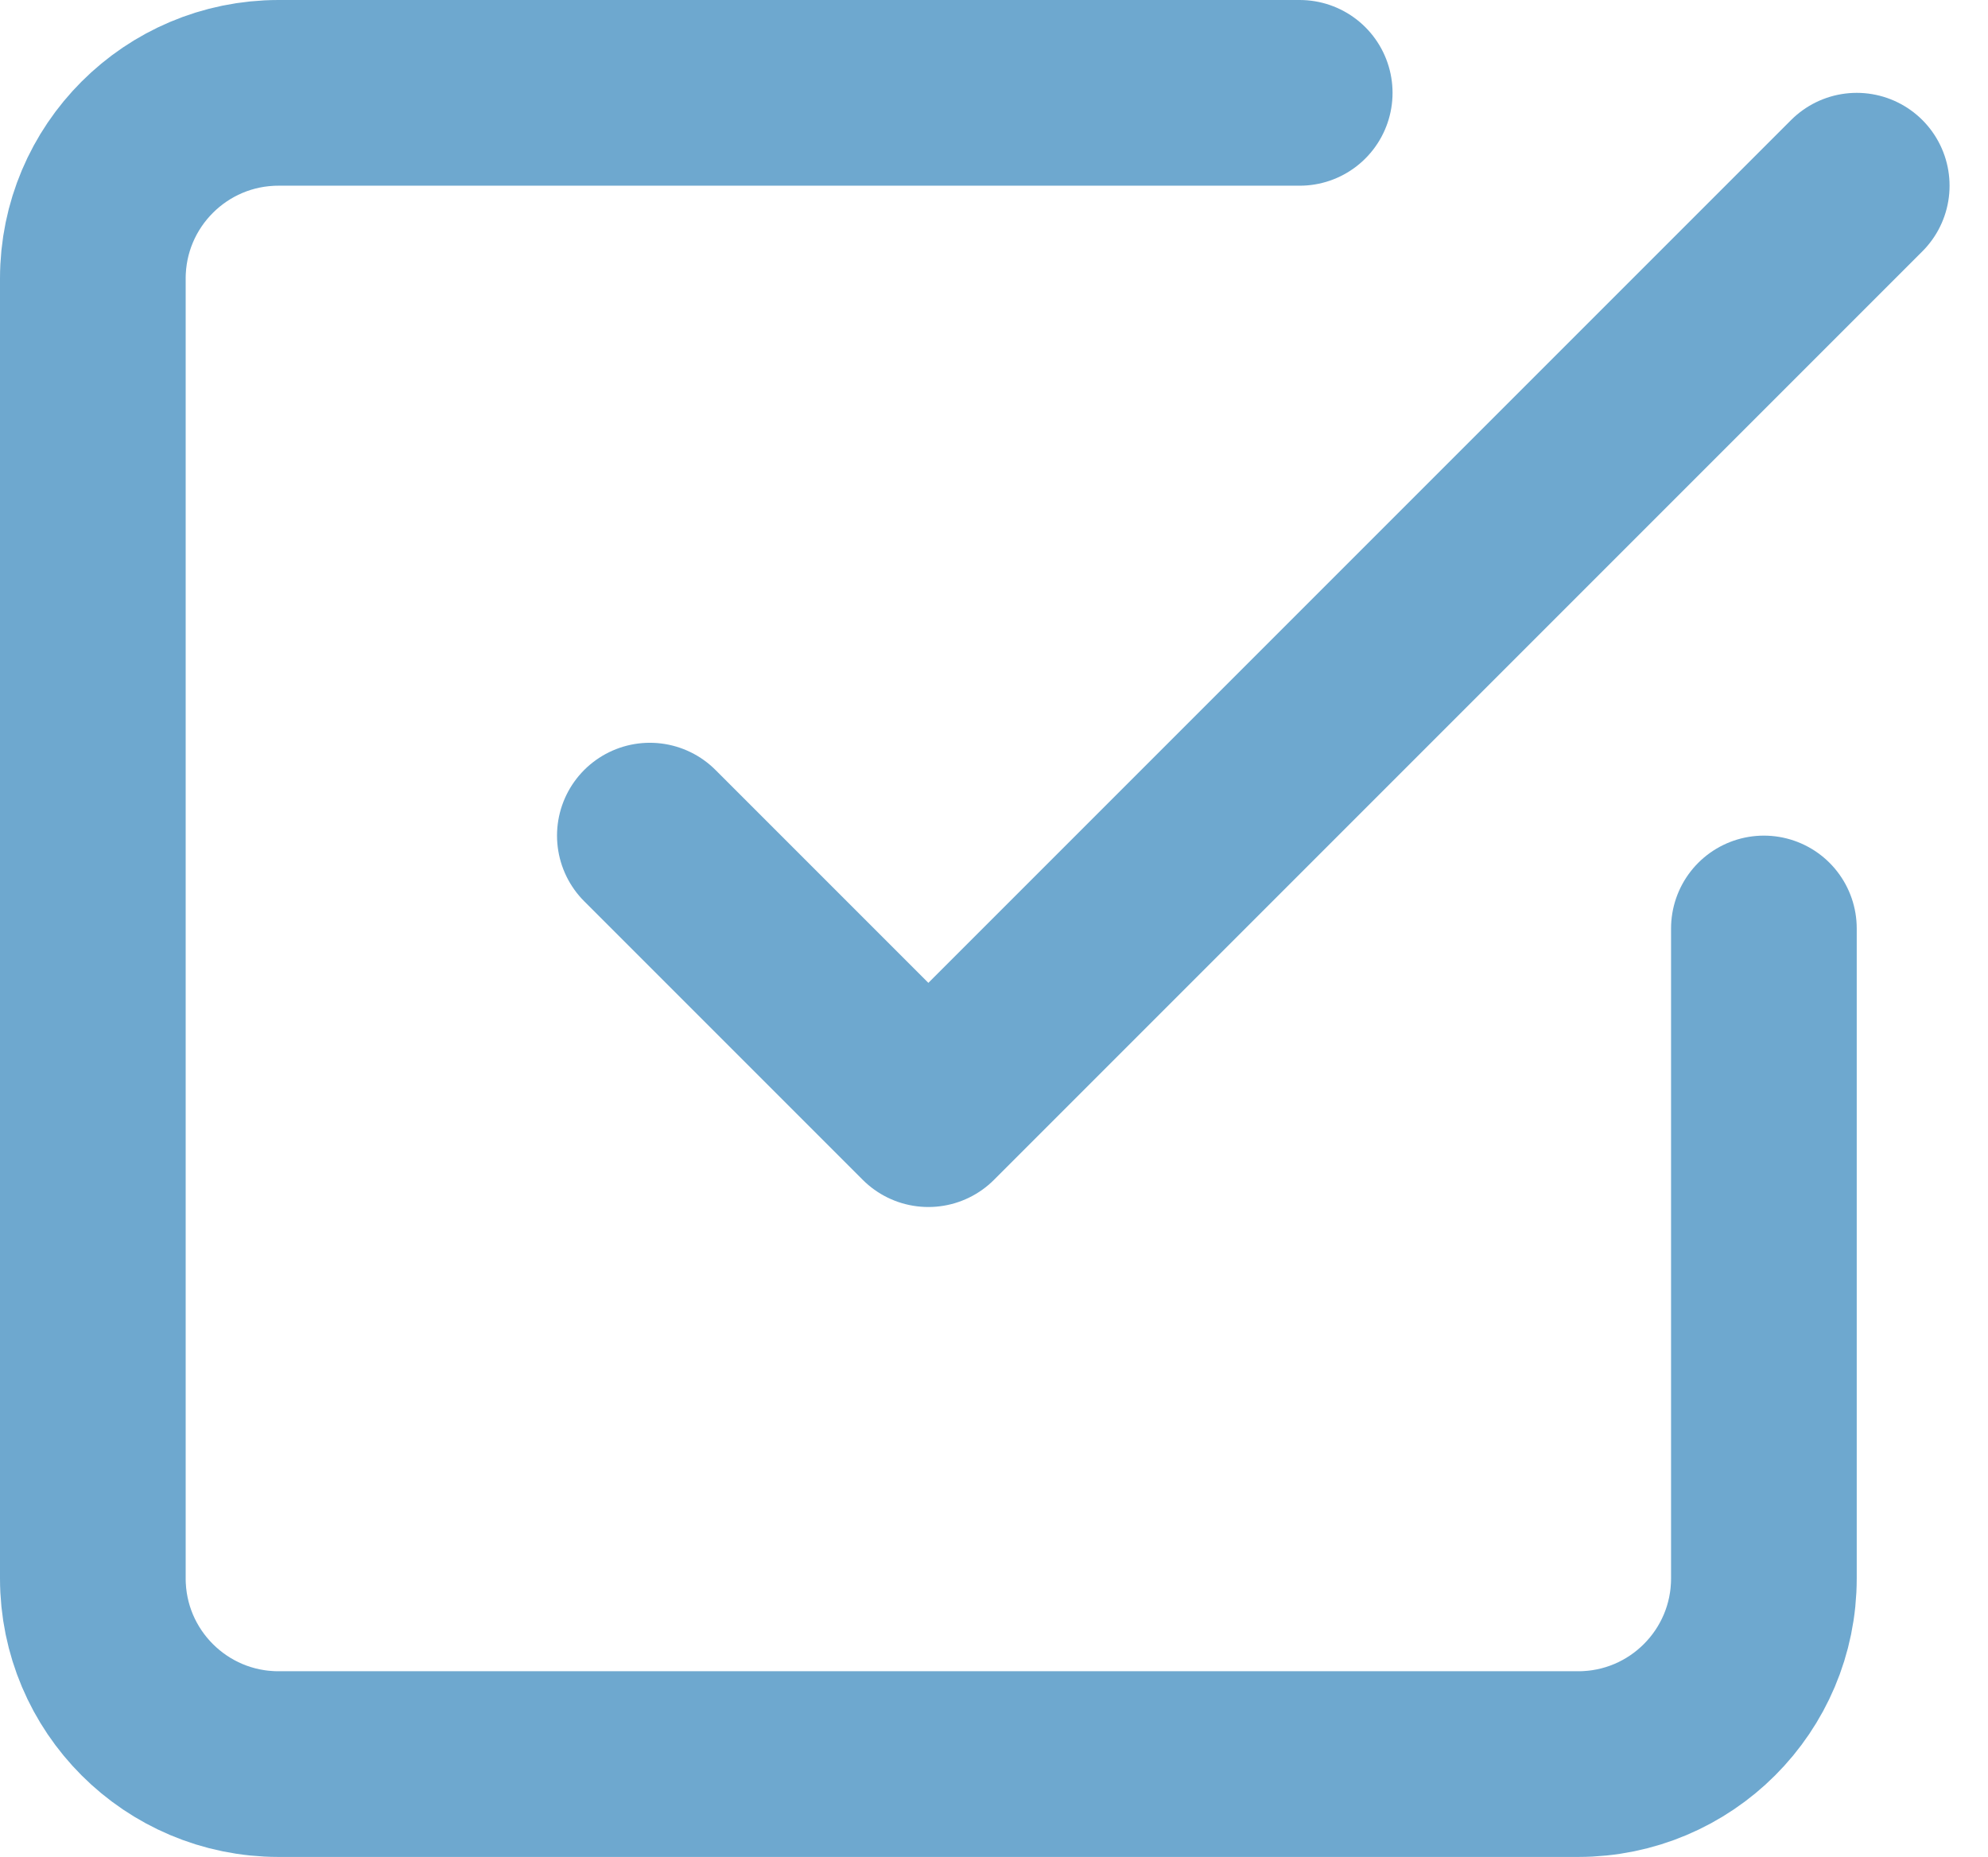
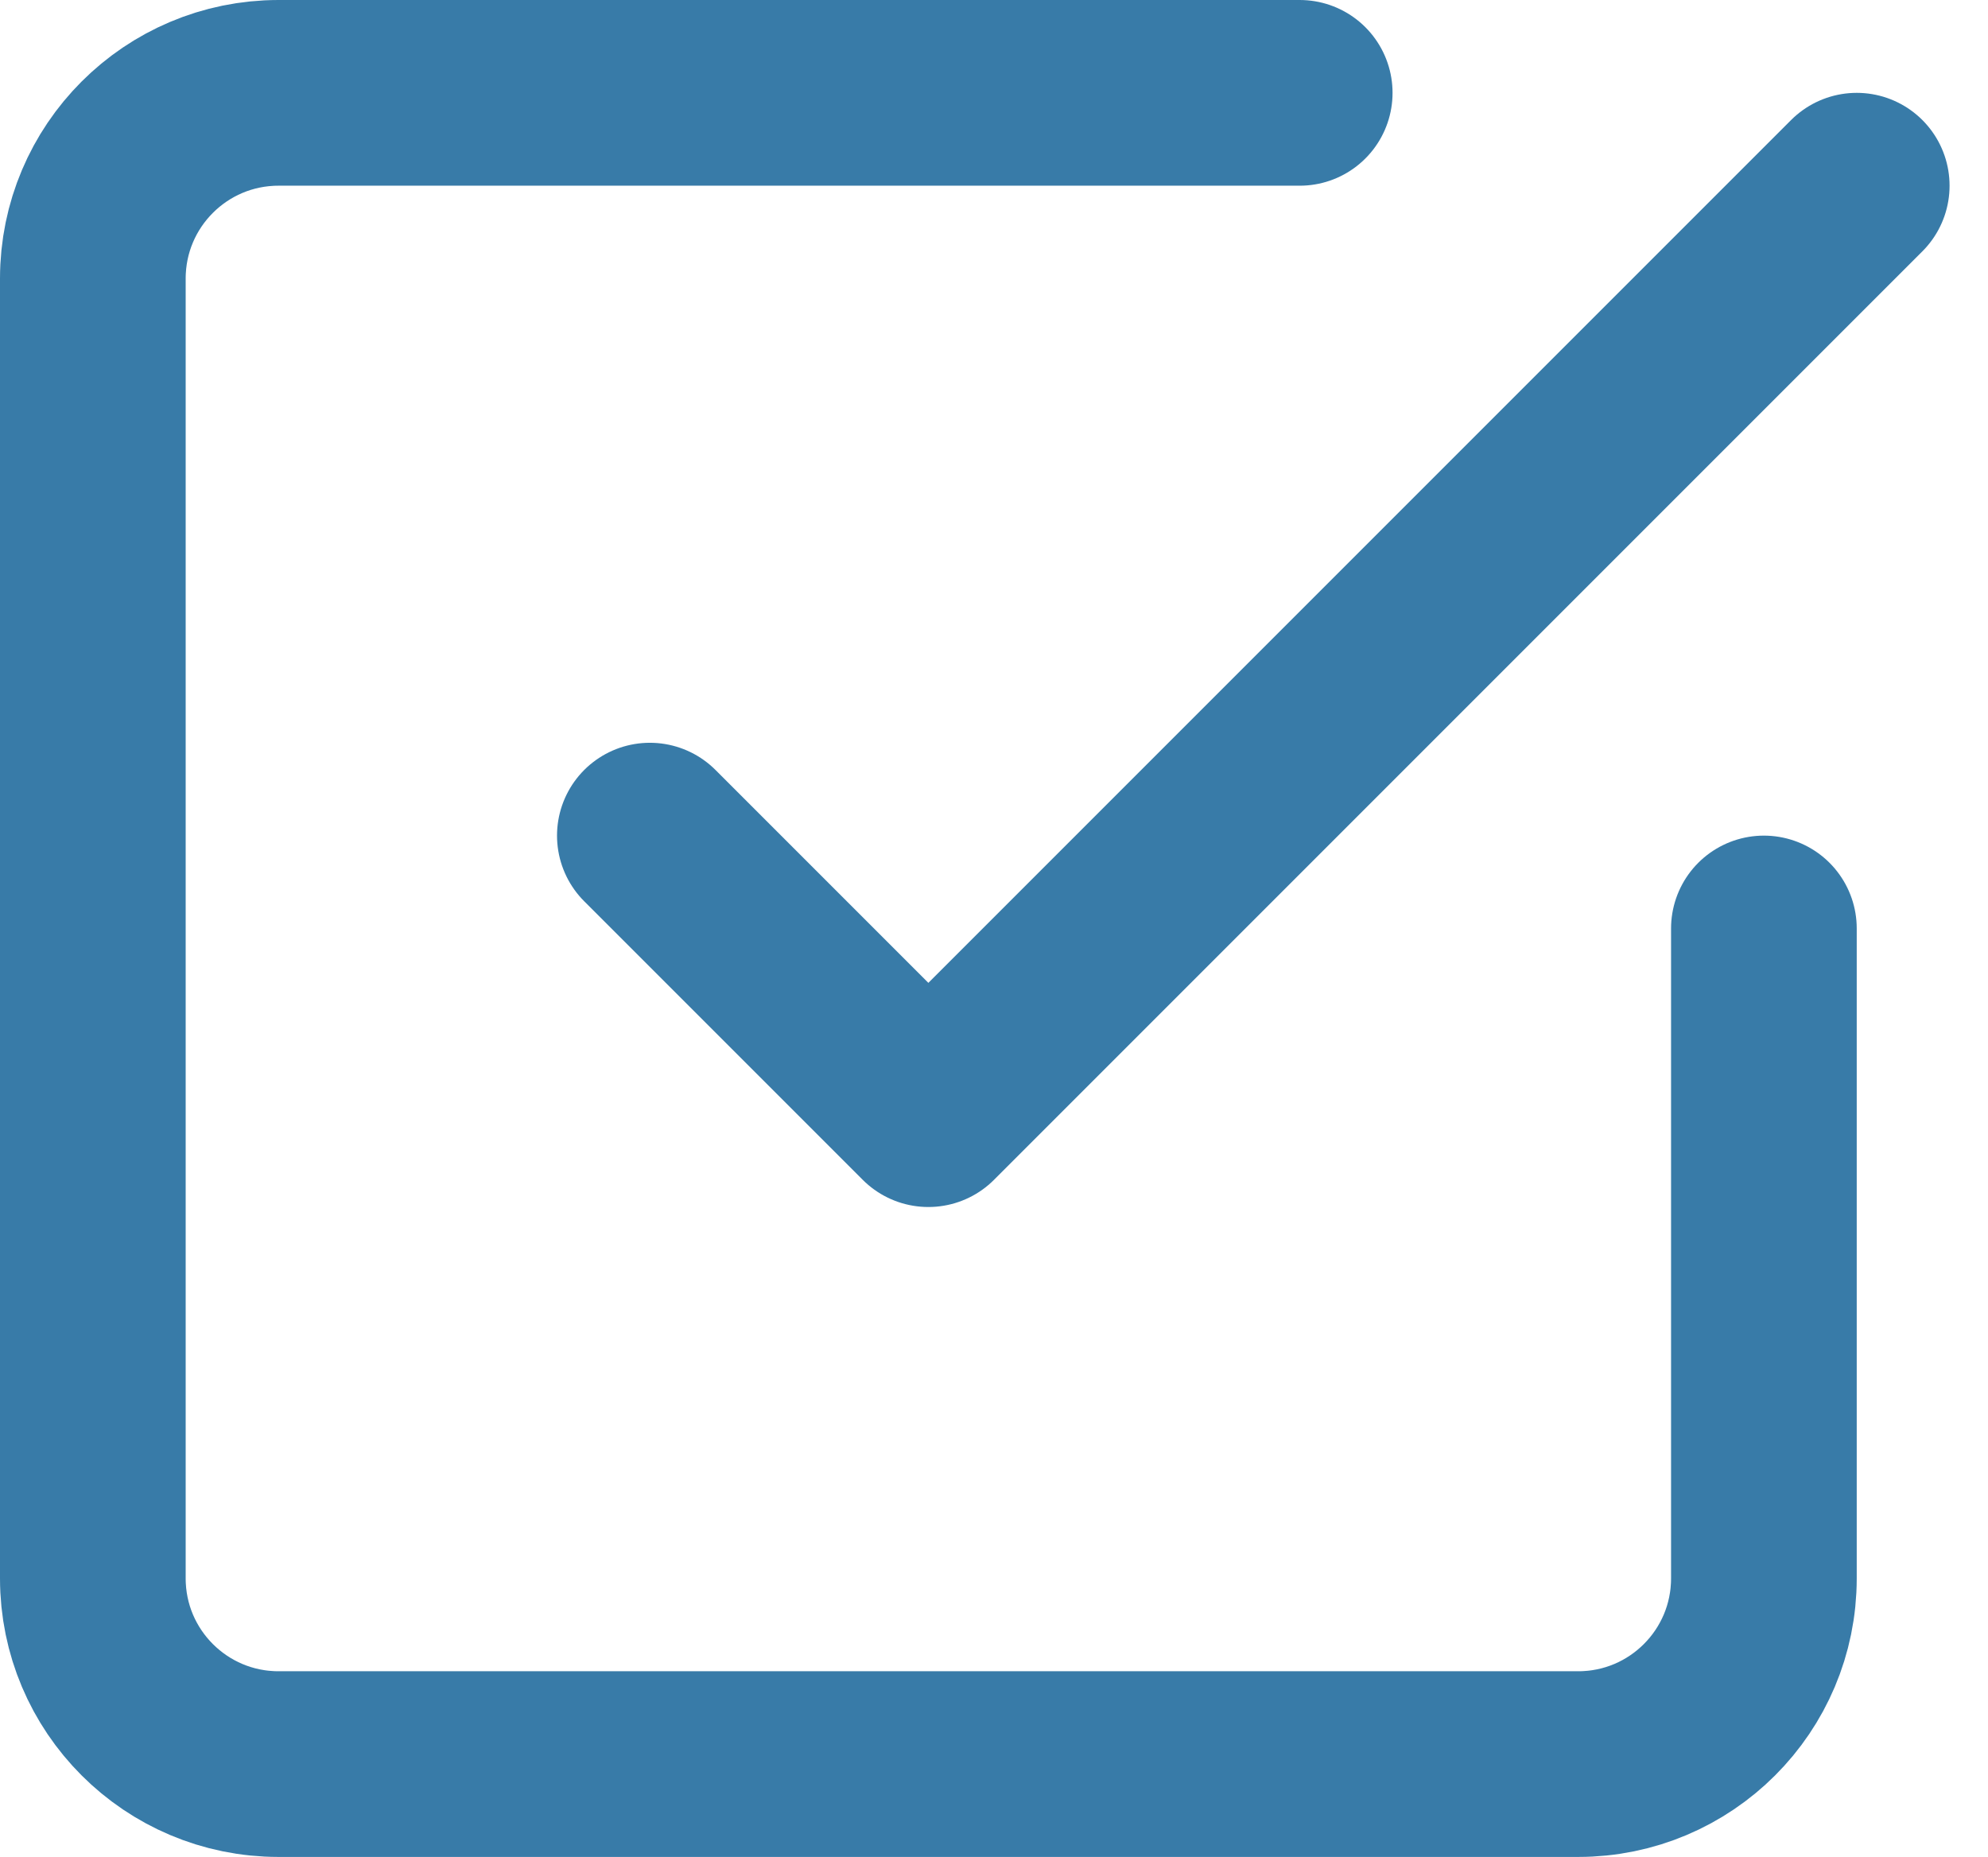
<svg xmlns="http://www.w3.org/2000/svg" width="32.121" height="30" viewBox="0 0 32.121 30">
  <g id="Icon_feather-check-square" data-name="Icon feather-check-square" transform="translate(-3 -3)">
-     <path id="Path_29" data-name="Path 29" d="M13.5,16.5,18,21,33,6" fill="none" stroke="#6ea8cf" stroke-linecap="round" stroke-linejoin="round" stroke-width="3" />
-     <path id="Path_30" data-name="Path 30" d="M31.5,18V28.5a3,3,0,0,1-3,3H7.5a3,3,0,0,1-3-3V7.5a3,3,0,0,1,3-3H24" fill="none" stroke="#6ea8cf" stroke-linecap="round" stroke-linejoin="round" stroke-width="3" />
+     <path id="Path_29" data-name="Path 29" d="M13.5,16.5,18,21,33,6" fill="none" stroke="#387BA8" stroke-linecap="round" stroke-linejoin="round" stroke-width="3" />
+     <path id="Path_30" data-name="Path 30" d="M31.5,18V28.5a3,3,0,0,1-3,3H7.5a3,3,0,0,1-3-3V7.5a3,3,0,0,1,3-3H24" fill="none" stroke="#387BA8" stroke-linecap="round" stroke-linejoin="round" stroke-width="3" />
  </g>
</svg>
